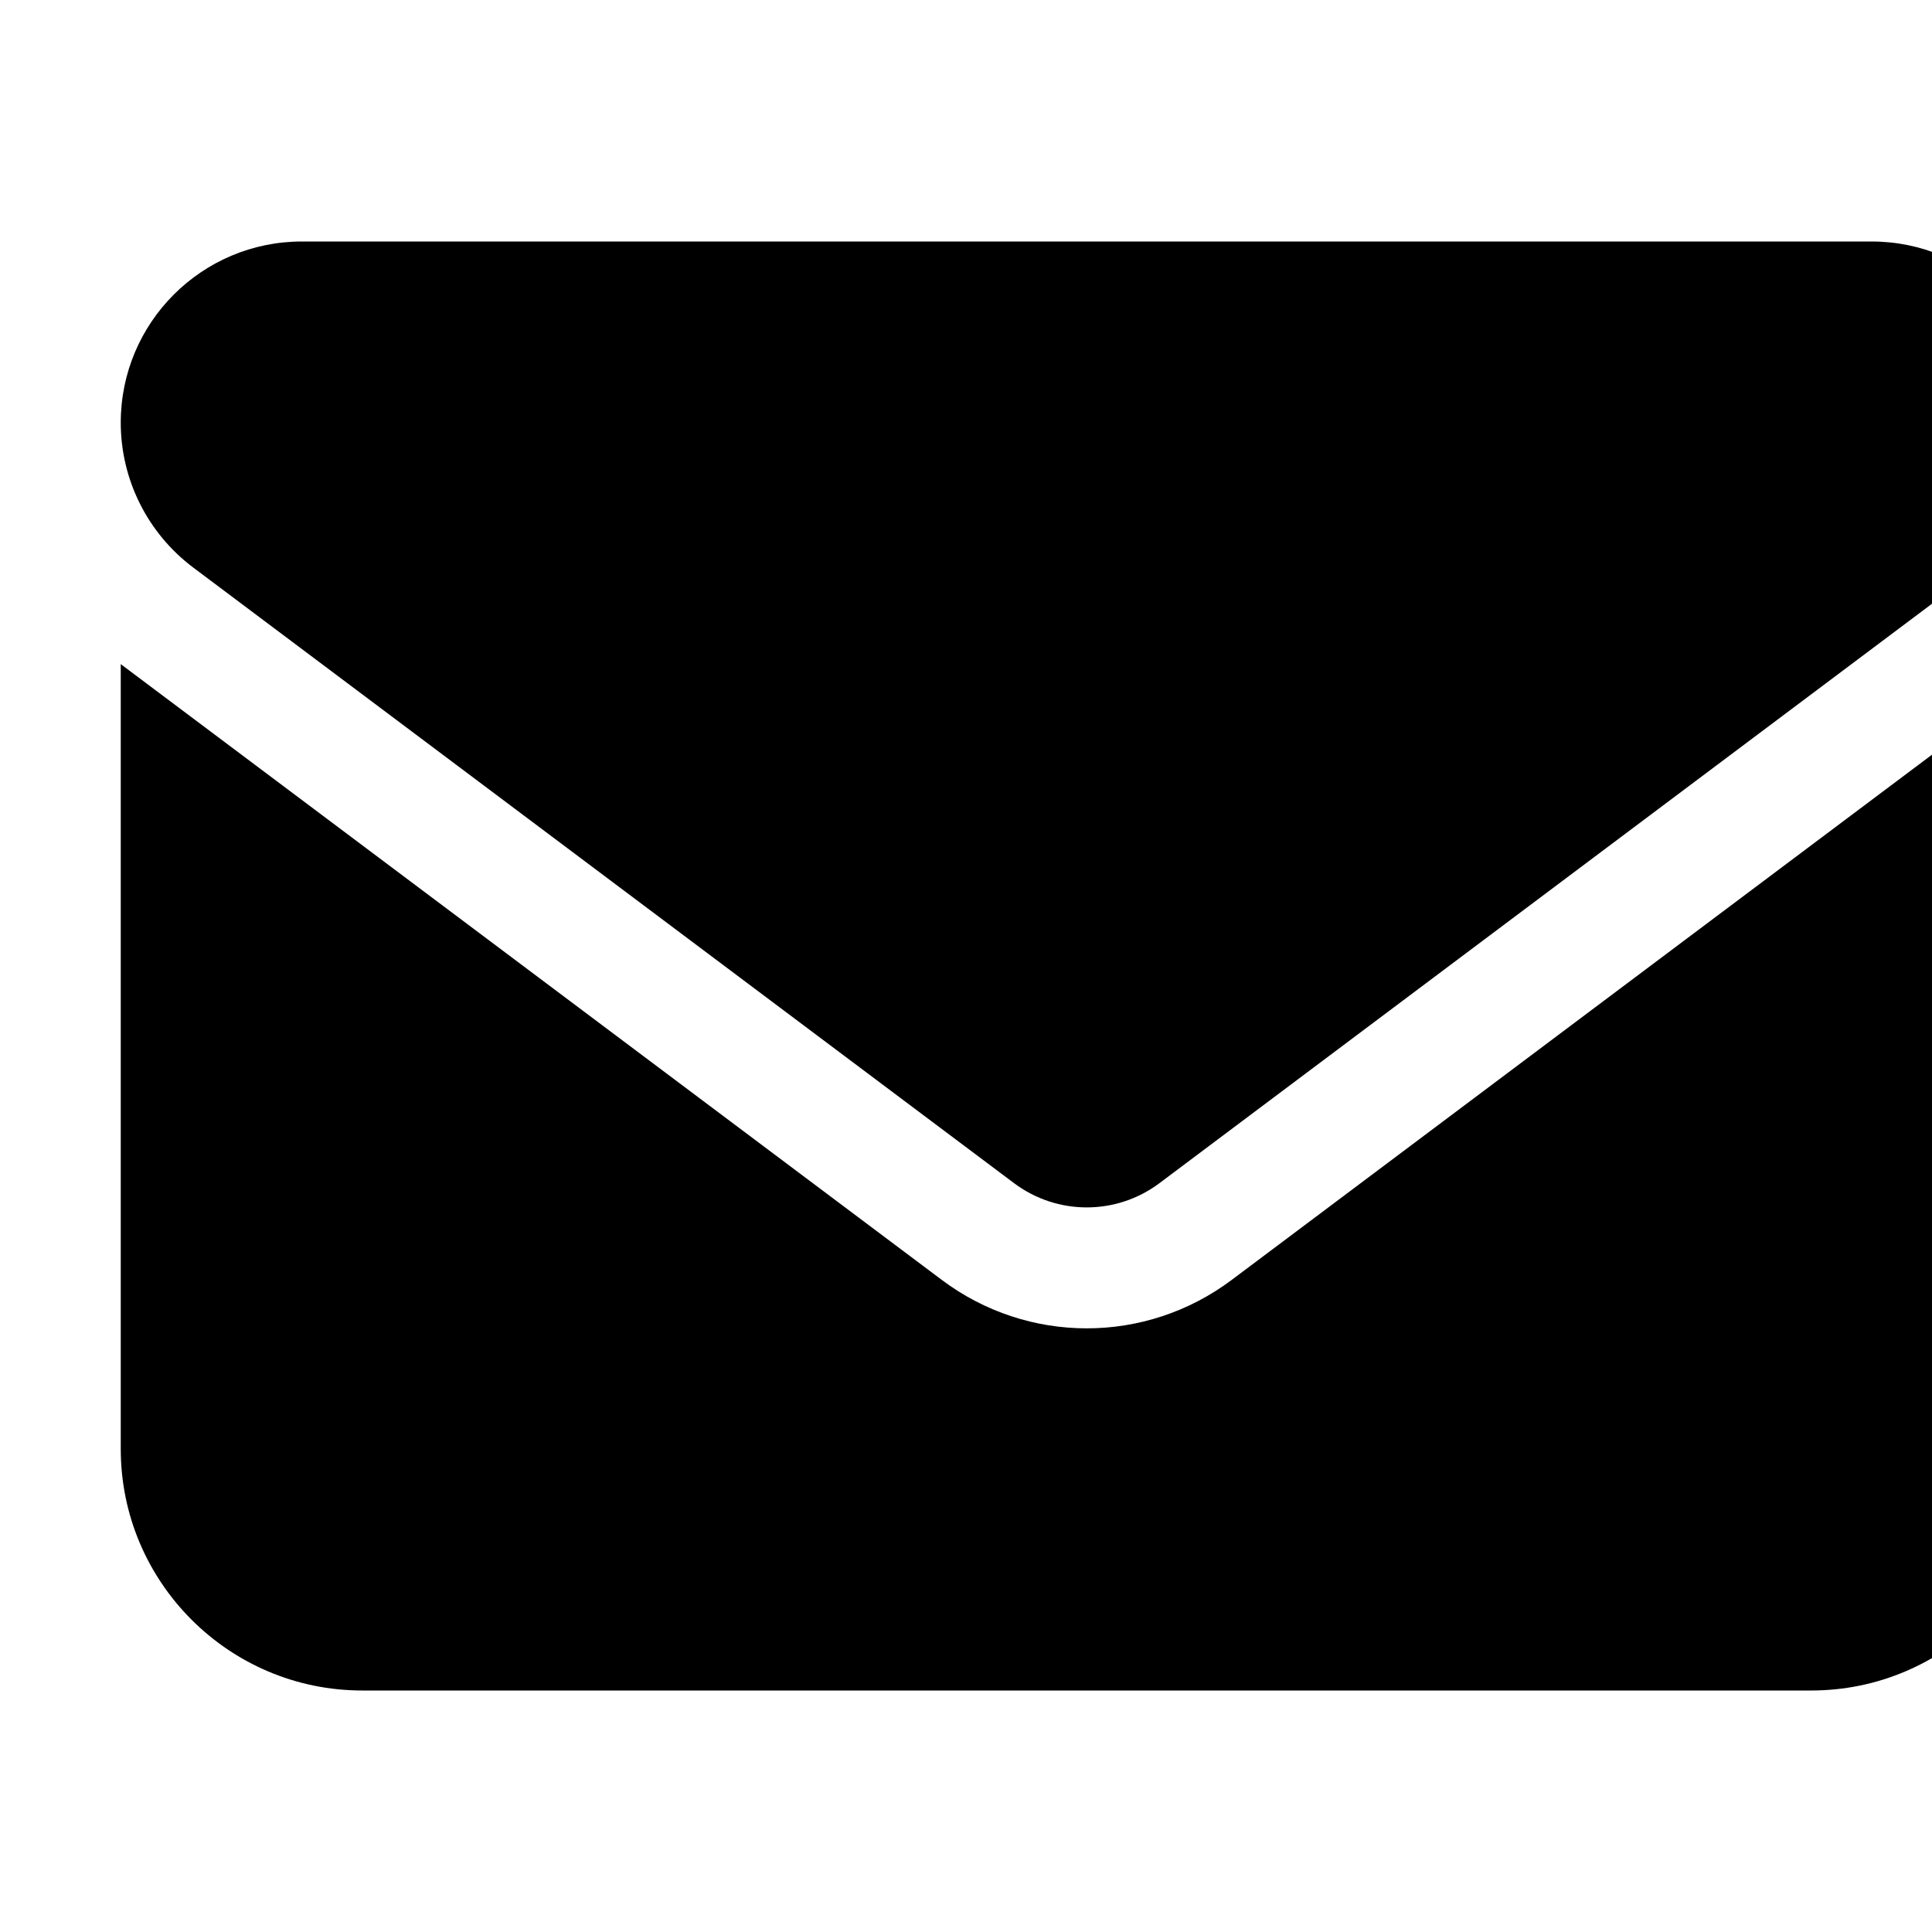
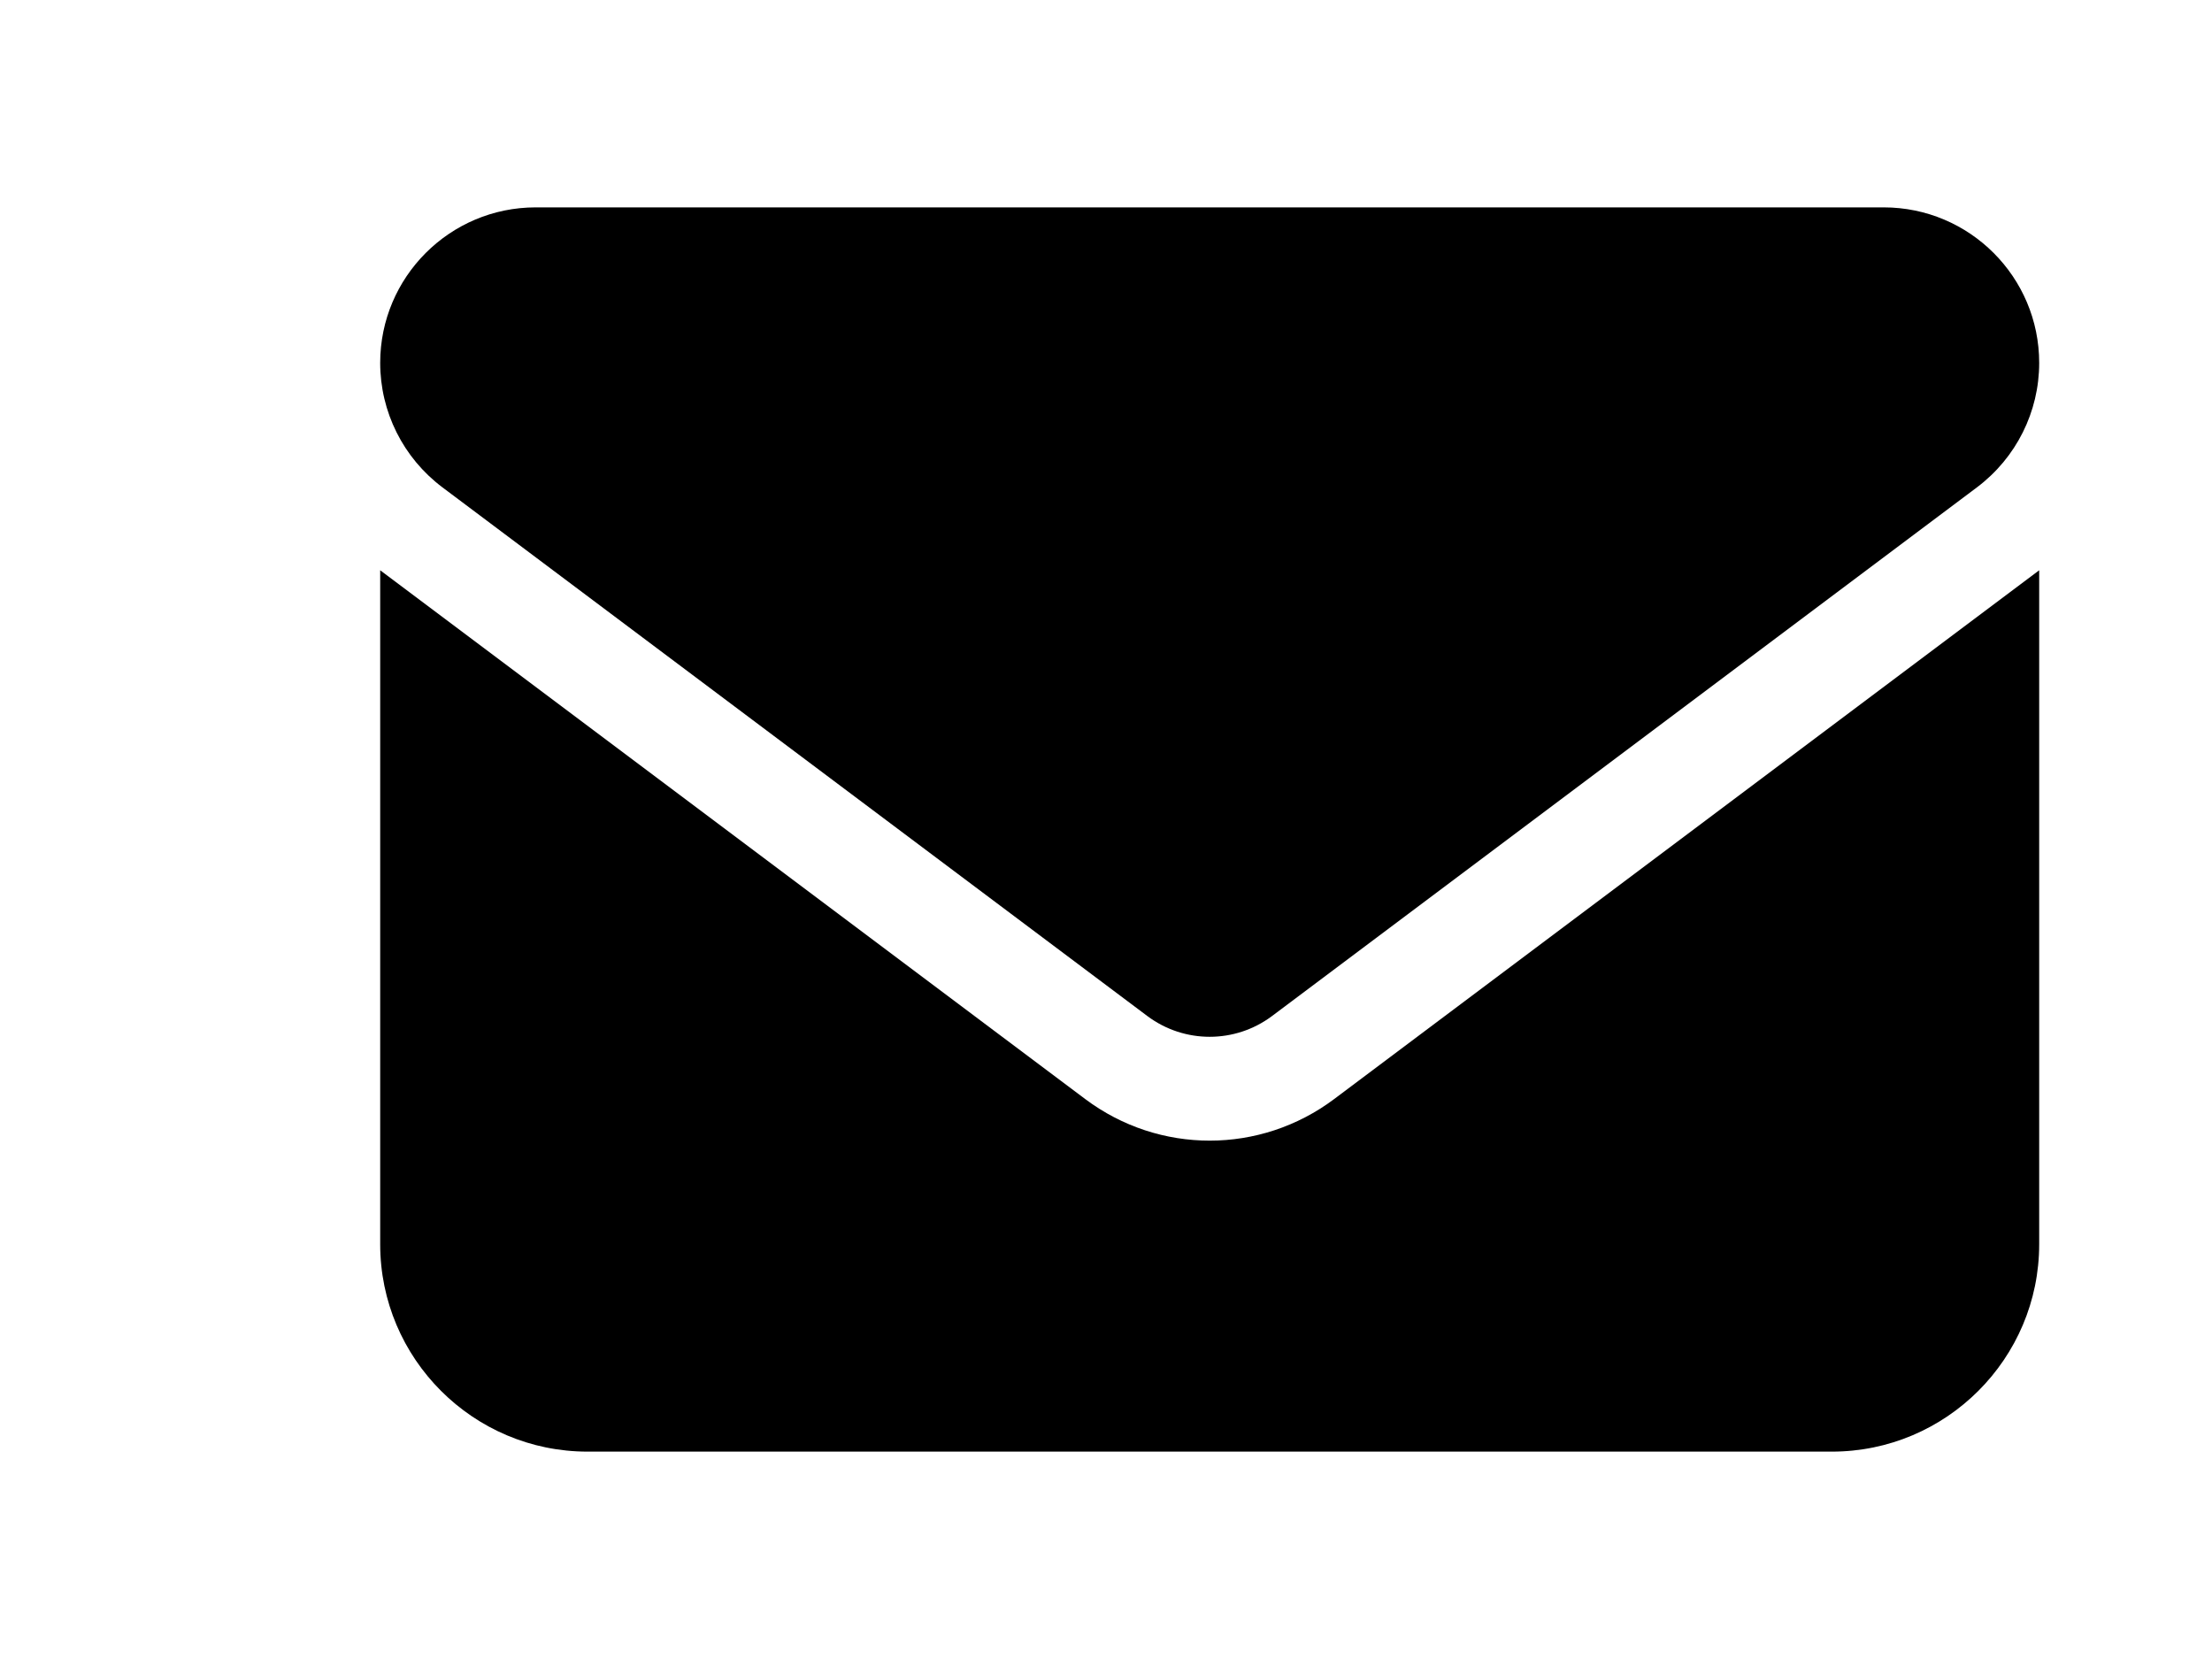
- <svg xmlns="http://www.w3.org/2000/svg" class="icon icon-tabler icon-tabler-brand-github" width="24" height="24" fill="currentColor" viewBox="0 0 448 512">
+ <svg xmlns="http://www.w3.org/2000/svg" class="icon icon-tabler icon-tabler-brand-github" width="40" height="30" fill="currentColor" viewBox="0 0 448 512" style="padding-right: 2px;">
  <path d="M48 64C21.5 64 0 85.5 0 112c0 15.1 7.1 29.3 19.2 38.4L236.8 313.6c11.4 8.5 27 8.5 38.4 0L492.8 150.4c12.1-9.1 19.2-23.3 19.2-38.4c0-26.5-21.5-48-48-48H48zM0 176V384c0 35.3 28.7 64 64 64H448c35.3 0 64-28.7 64-64V176L294.4 339.2c-22.8 17.1-54 17.1-76.8 0L0 176z" />
</svg>
